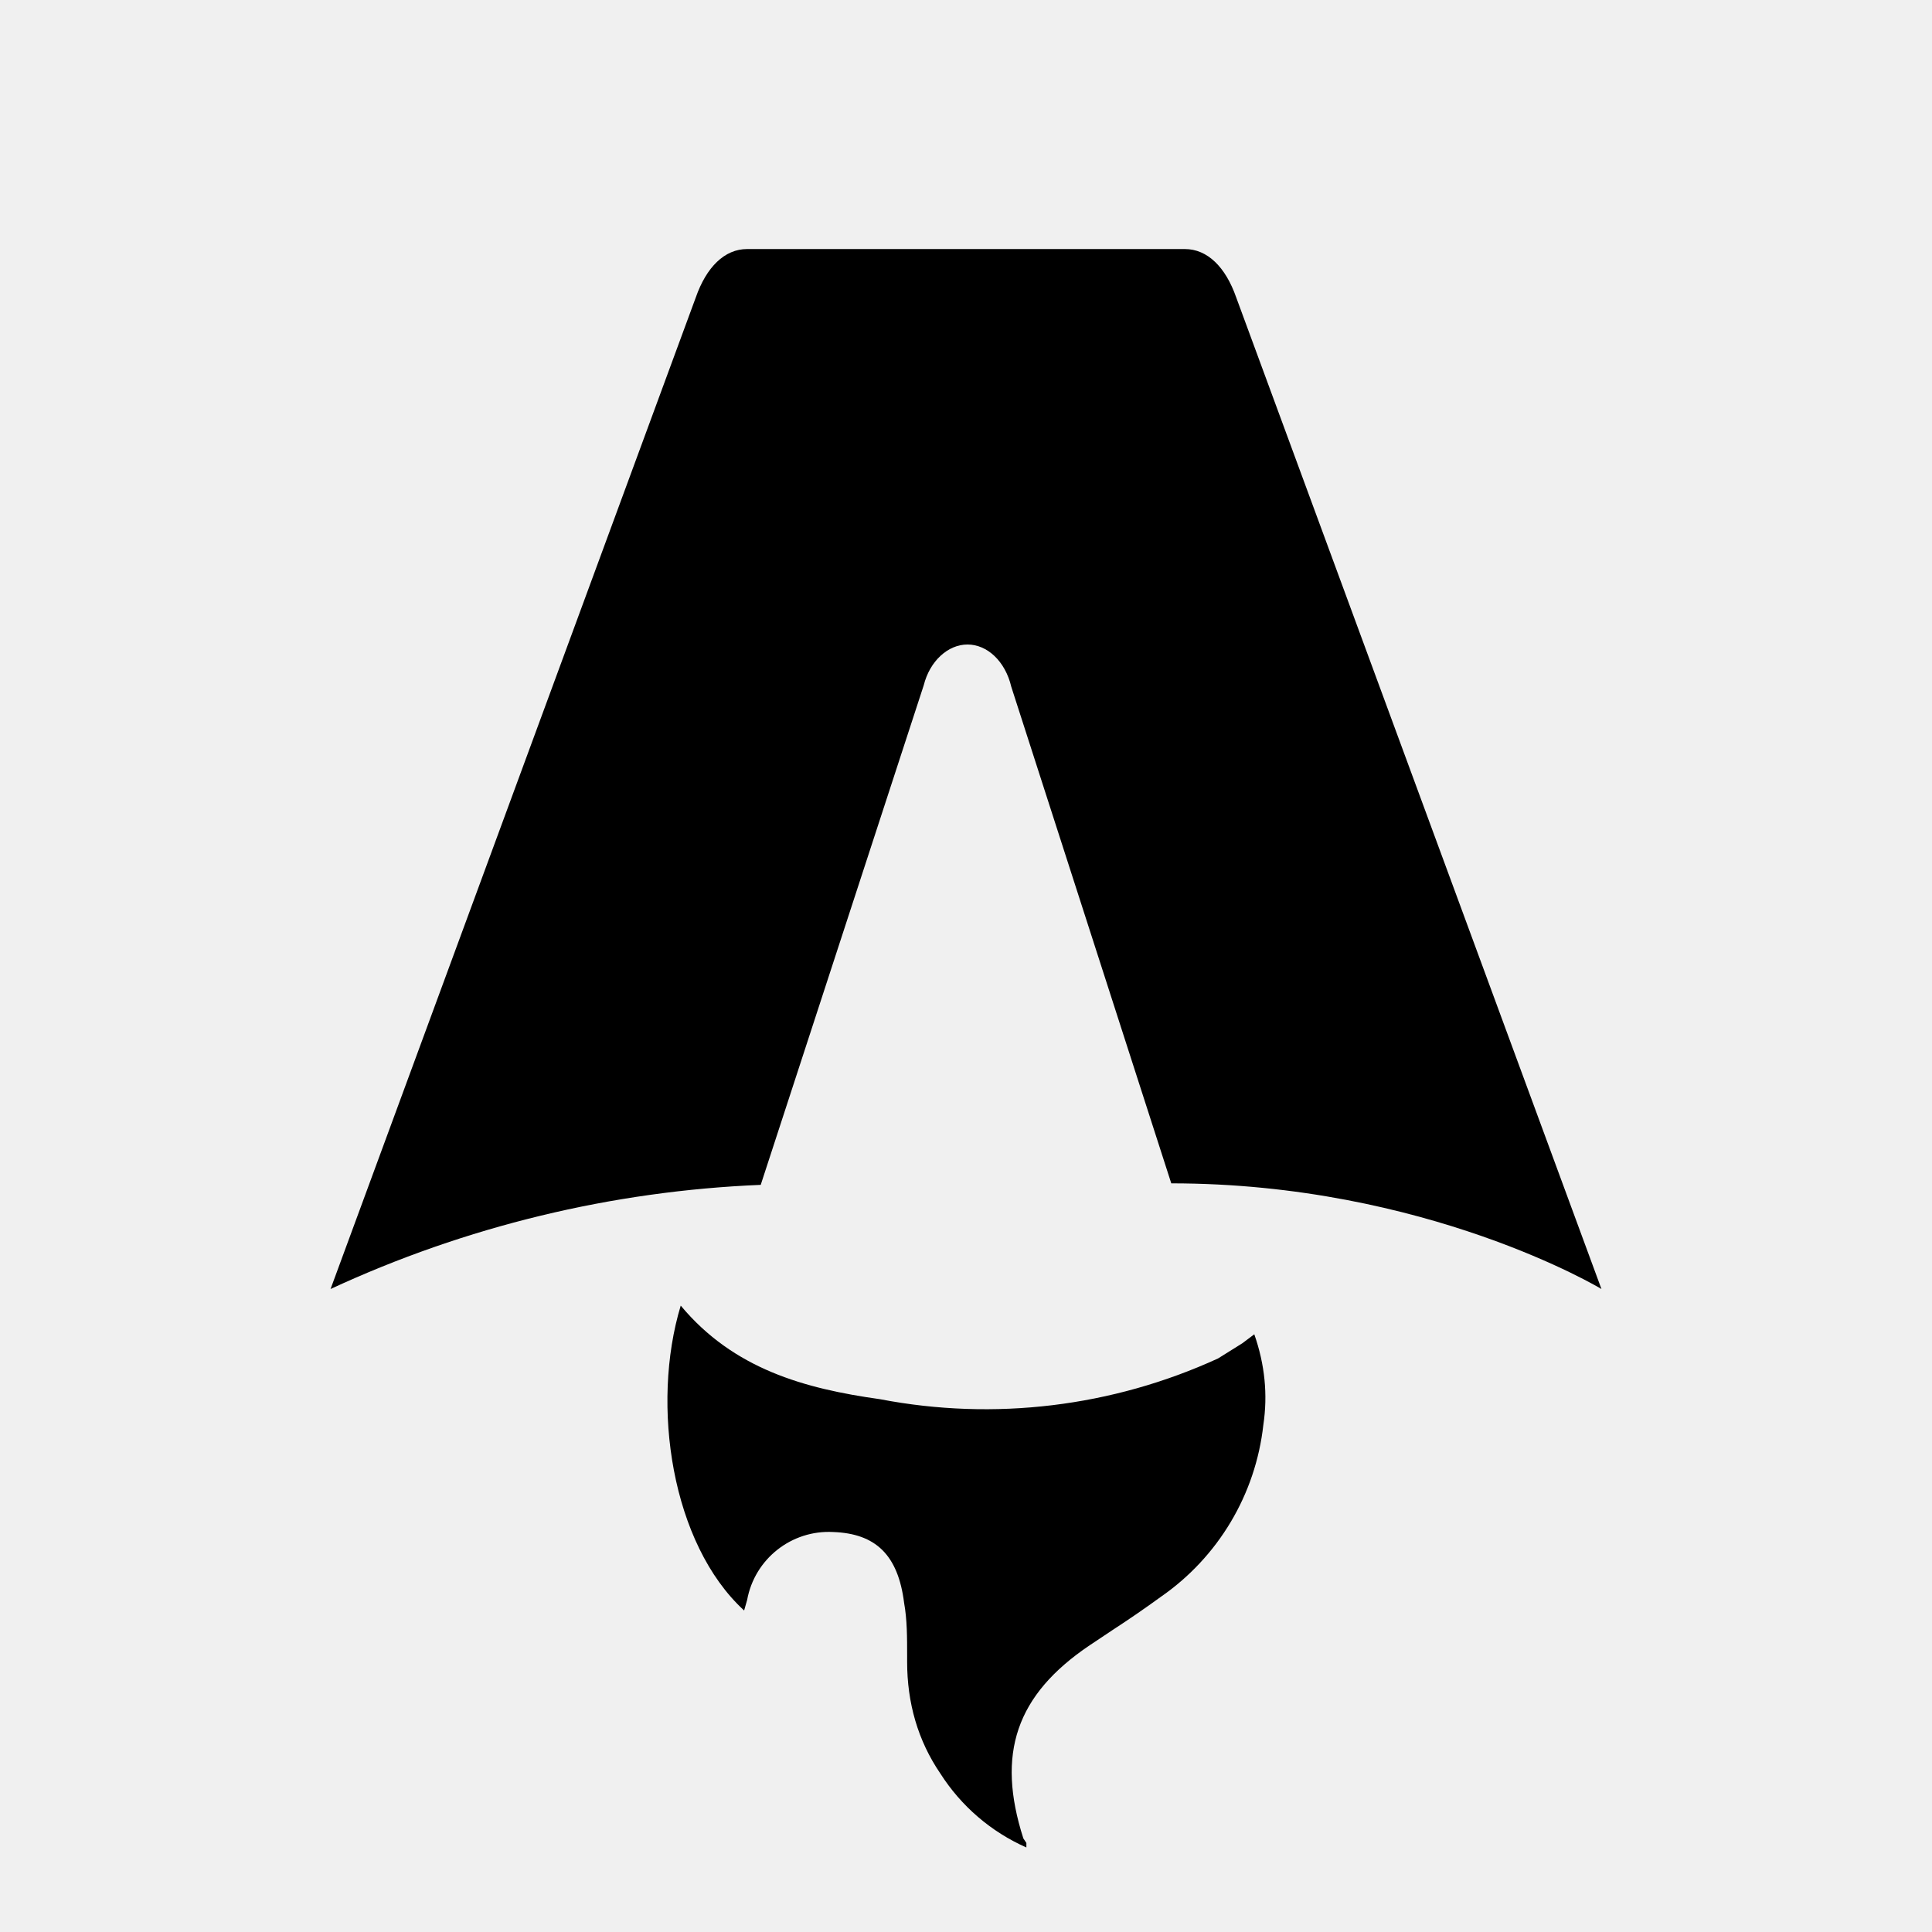
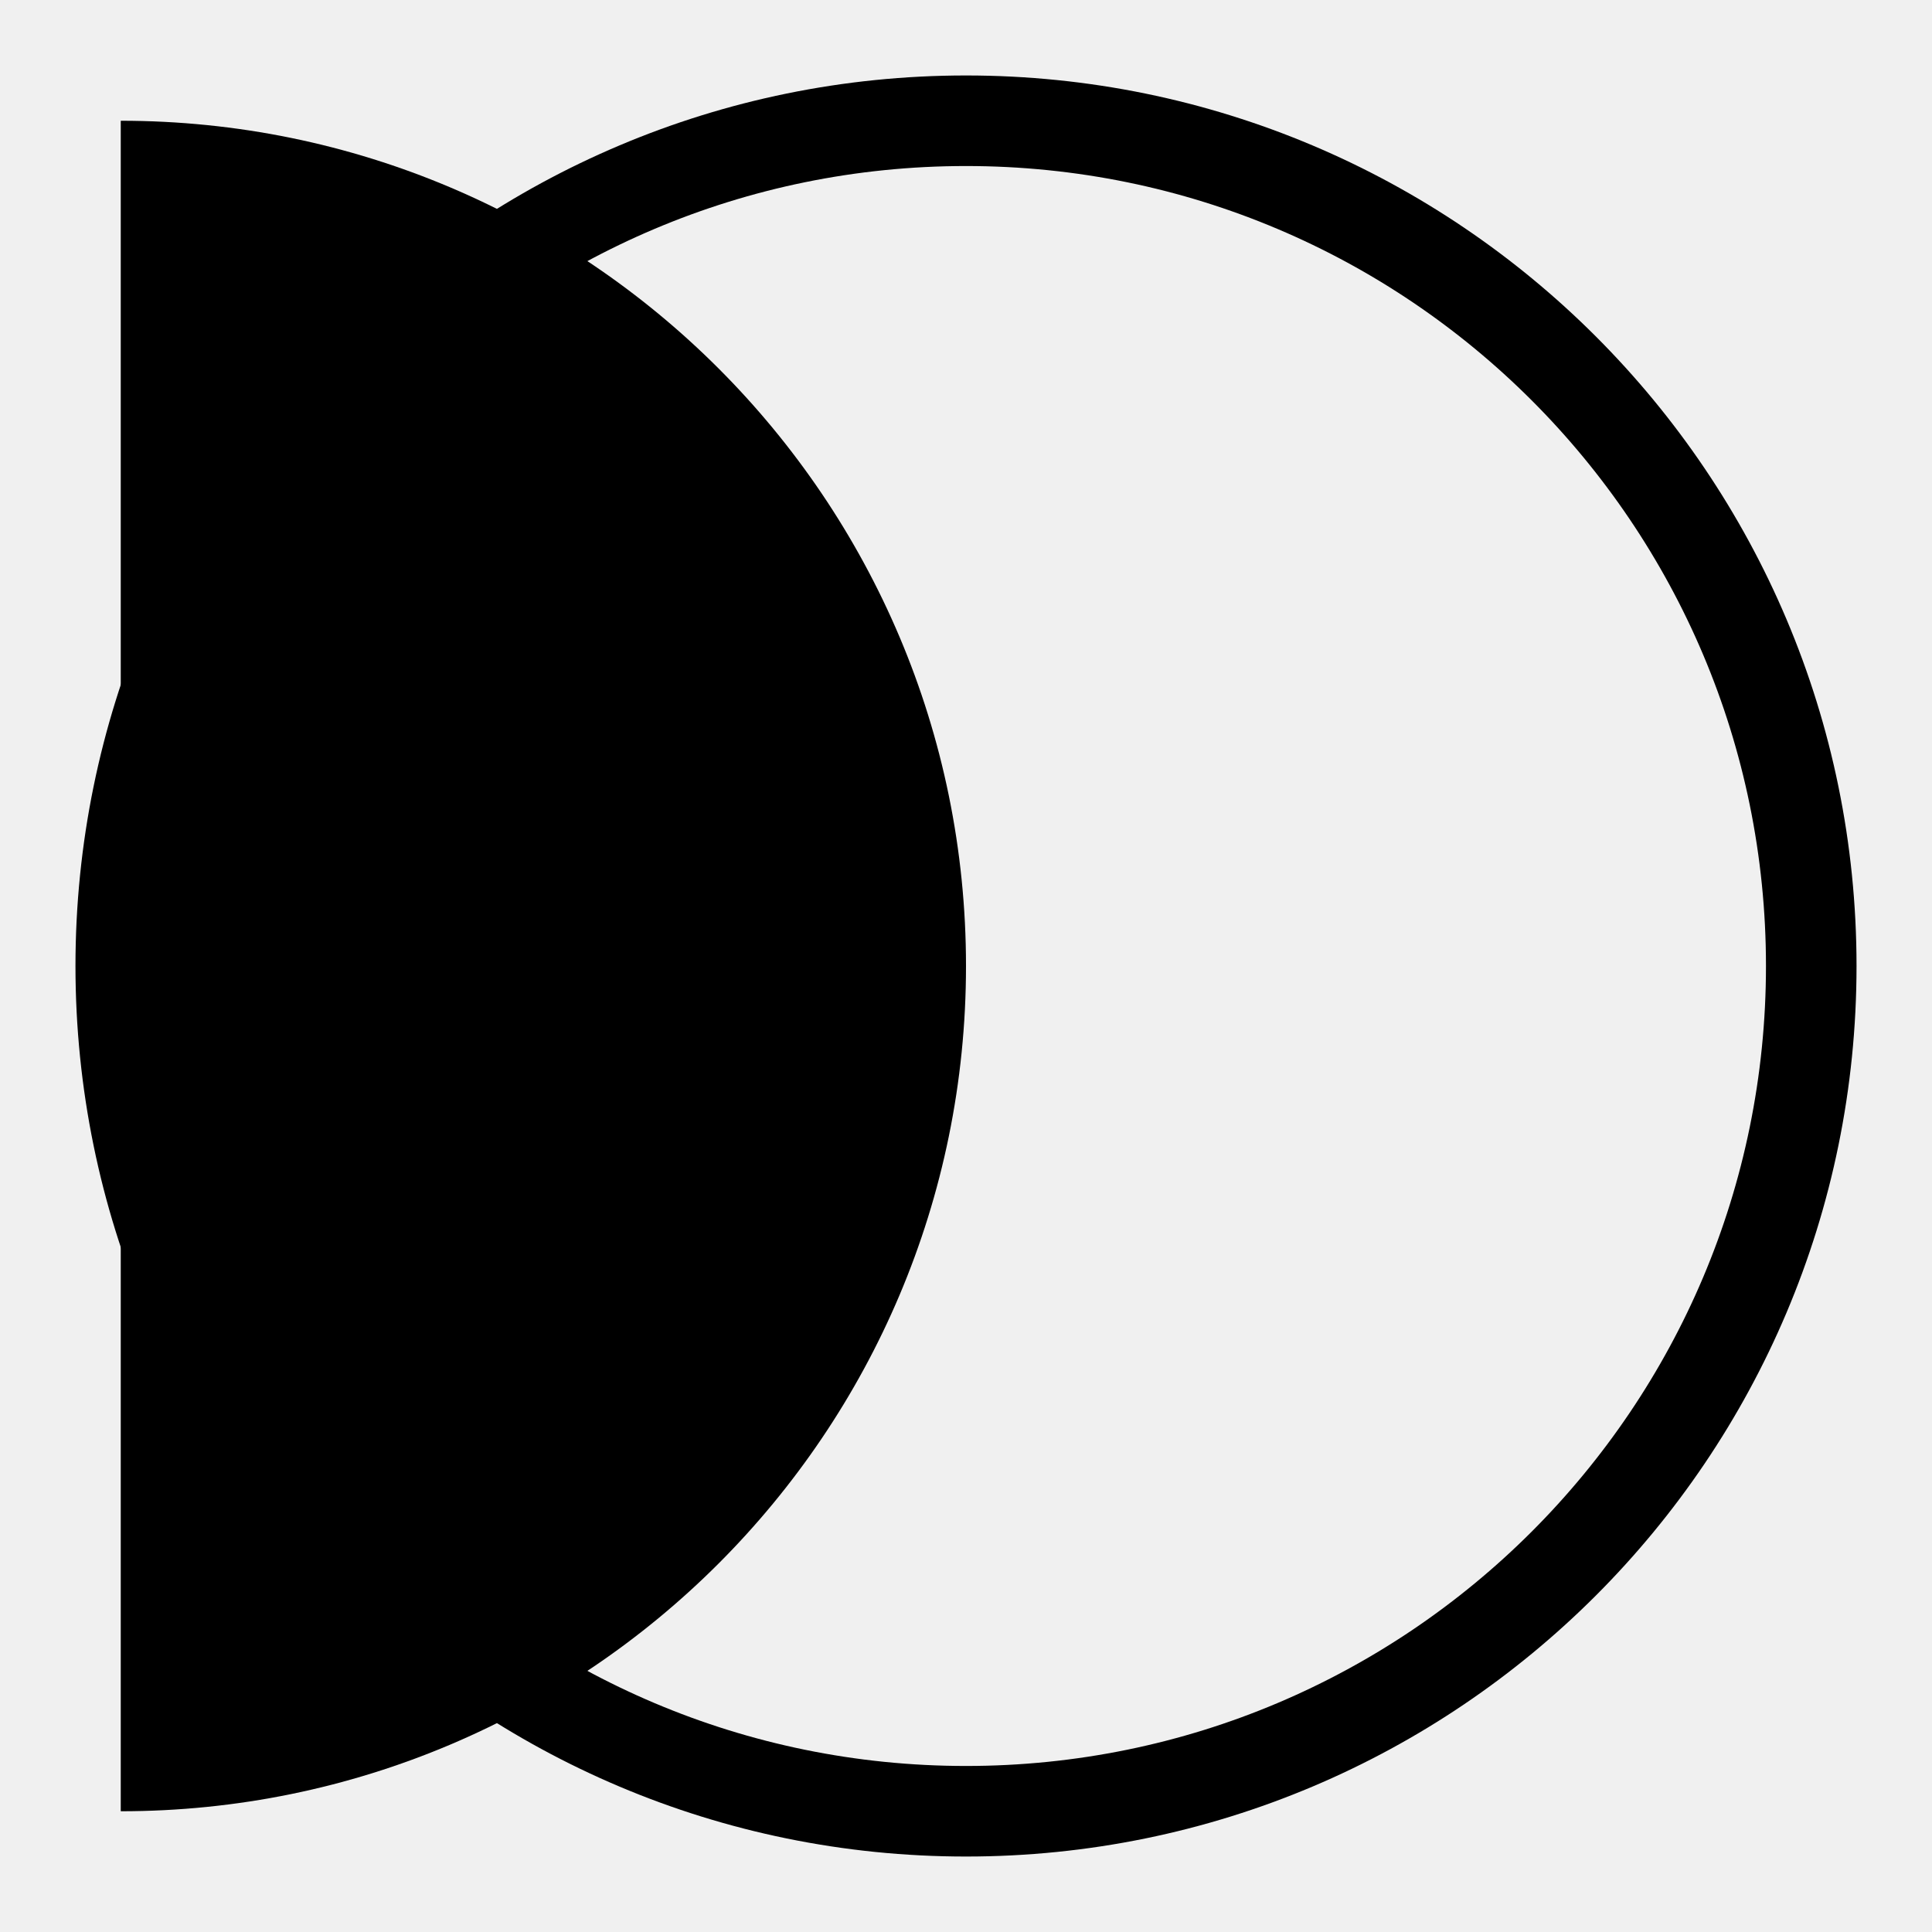
- <svg xmlns="http://www.w3.org/2000/svg" fill="none" viewBox="0 0 128 128">
-   <path d="M50.4 78.5a75.1 75.1 0 0 0-28.5 6.9l24.2-65.7c.7-2 1.9-3.2 3.4-3.2h29c1.5 0 2.7 1.2 3.4 3.2l24.2 65.7s-11.6-7-28.5-7L67 45.5c-.4-1.7-1.6-2.8-2.9-2.8-1.3 0-2.5 1.1-2.9 2.7L50.4 78.5Zm-1.1 28.2Zm-4.2-20.2c-2 6.6-.6 15.8 4.2 20.2a17.5 17.5 0 0 1 .2-.7 5.5 5.5 0 0 1 5.7-4.5c2.8.1 4.3 1.5 4.7 4.7.2 1.1.2 2.3.2 3.5v.4c0 2.7.7 5.2 2.2 7.4a13 13 0 0 0 5.7 4.9v-.3l-.2-.3c-1.8-5.6-.5-9.5 4.4-12.8l1.5-1a73 73 0 0 0 3.2-2.2 16 16 0 0 0 6.8-11.4c.3-2 .1-4-.6-6l-.8.6-1.6 1a37 37 0 0 1-22.4 2.7c-5-.7-9.7-2-13.2-6.2Z" />
+ <svg xmlns="http://www.w3.org/2000/svg" viewBox="0 0 32 32">
+   <circle cx="16" cy="16" r="14" class="stroke" />
+   <path d="M2 2 L2 30 A14 14 0 0 0 2 2 Z" class="fill" />
  <style>
-         path { fill: #000; }
-         @media (prefers-color-scheme: dark) {
-             path { fill: #FFF; }
-         }
-     </style>
+     .stroke { fill: none; stroke: #000; stroke-width: 1.5; }
+     .fill { fill: #000; }
+     @media (prefers-color-scheme: dark) {
+       .stroke { stroke: #FFF; }
+       .fill { fill: #FFF; }
+     }
+   </style>
</svg>
